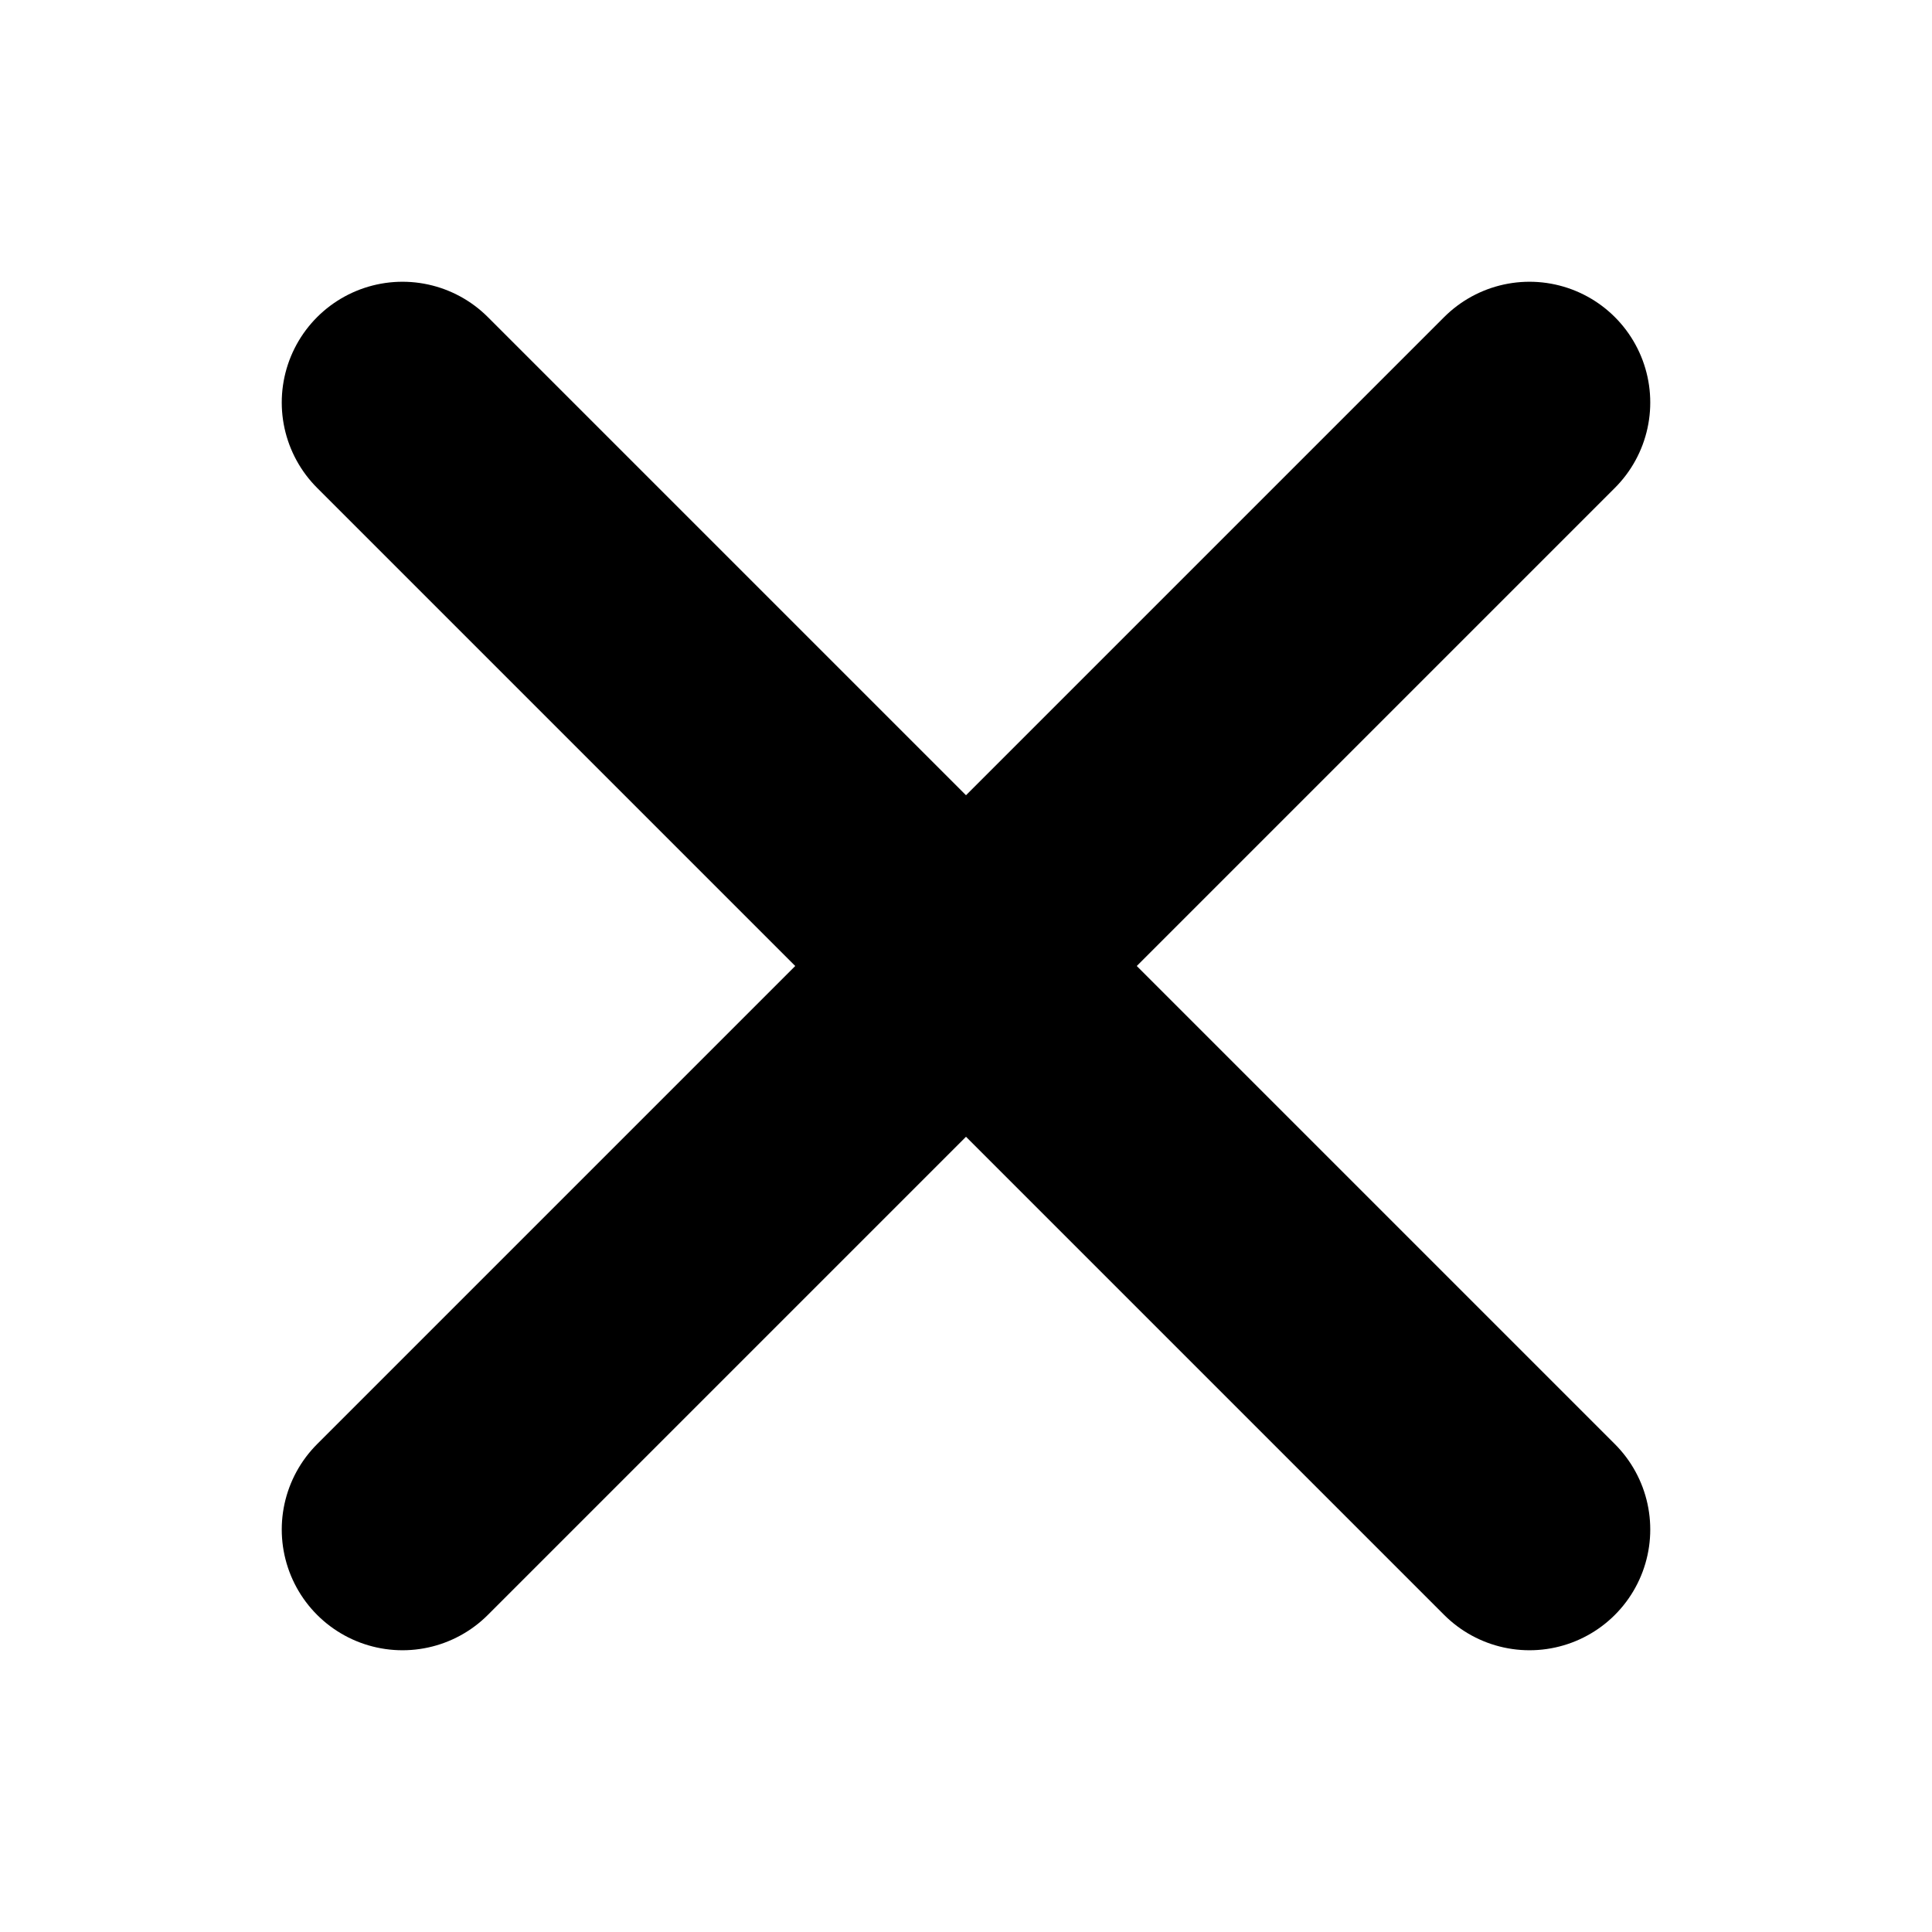
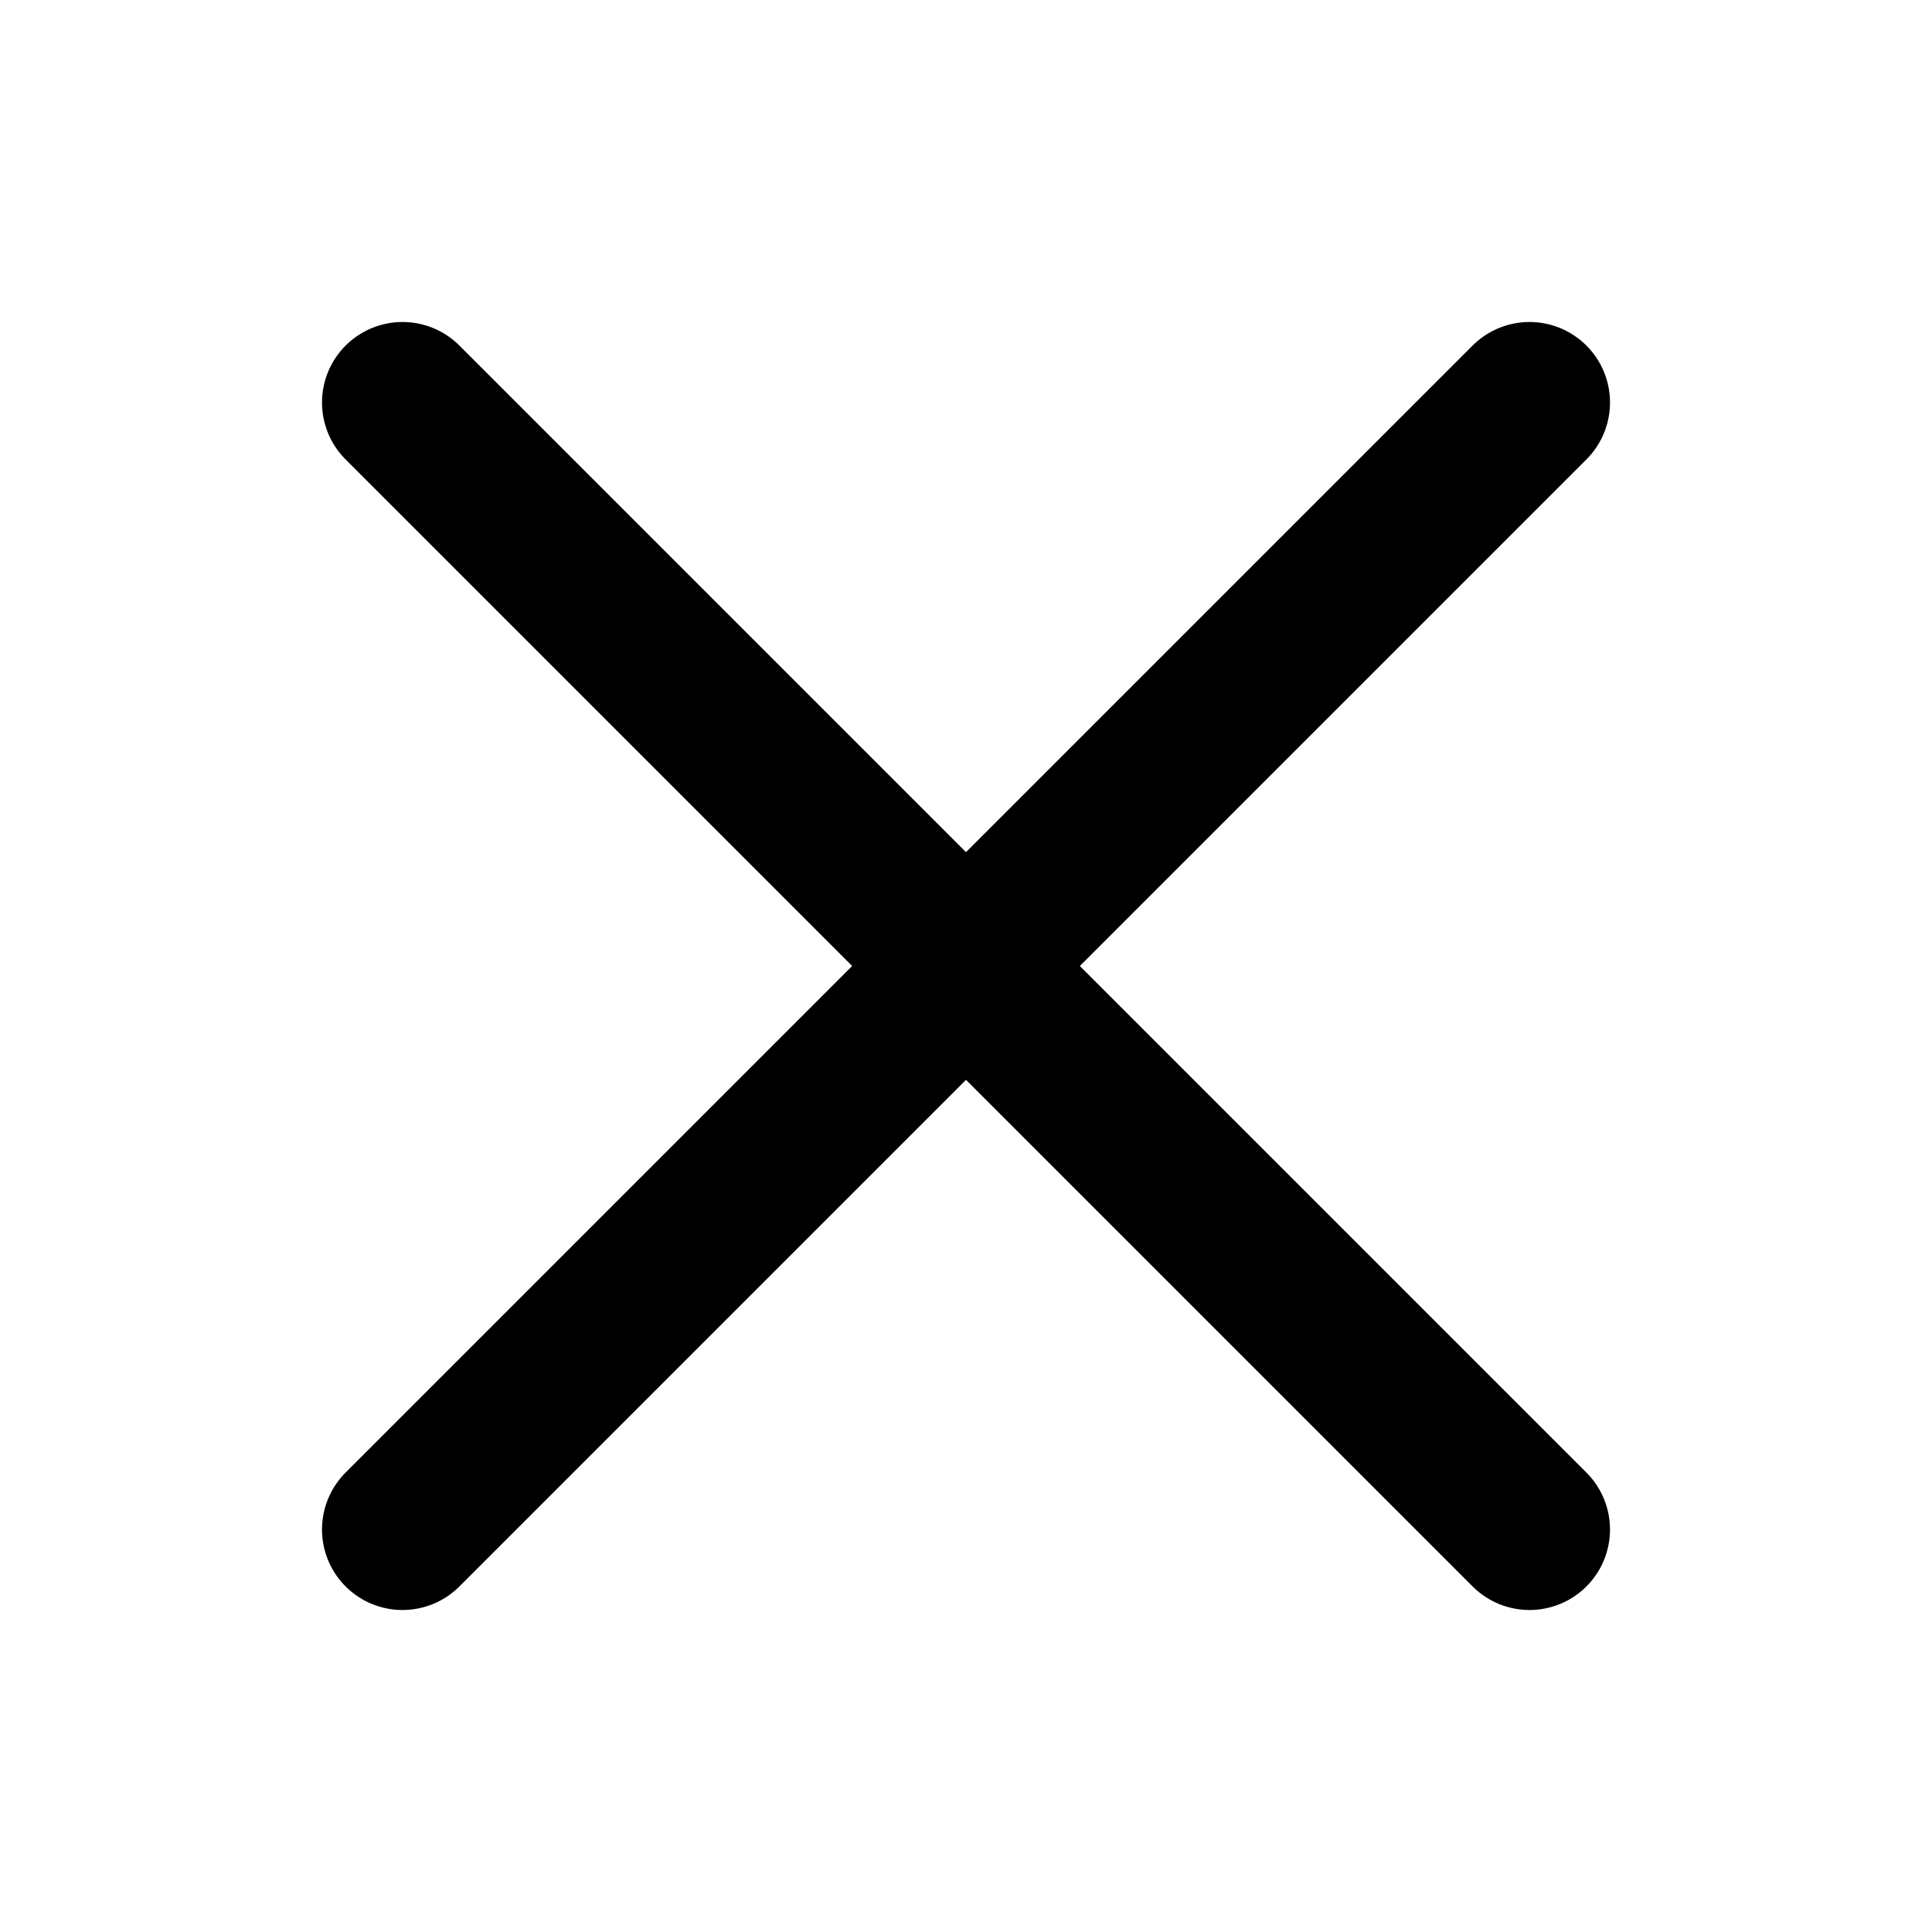
- <svg xmlns="http://www.w3.org/2000/svg" width="24" height="24" viewBox="0 0 24 24" fill="none" stroke="currentColor" stroke-width="3" stroke-linecap="round" stroke-linejoin="round">
+ <svg xmlns="http://www.w3.org/2000/svg" width="24" height="24" viewBox="0 0 24 24" fill="none" stroke="currentColor" stroke-width="2" stroke-linecap="round" stroke-linejoin="round">
  <line x1="5" y1="19" x2="19" y2="5" />
  <line x1="5" y1="5" x2="19" y2="19" />
</svg>
